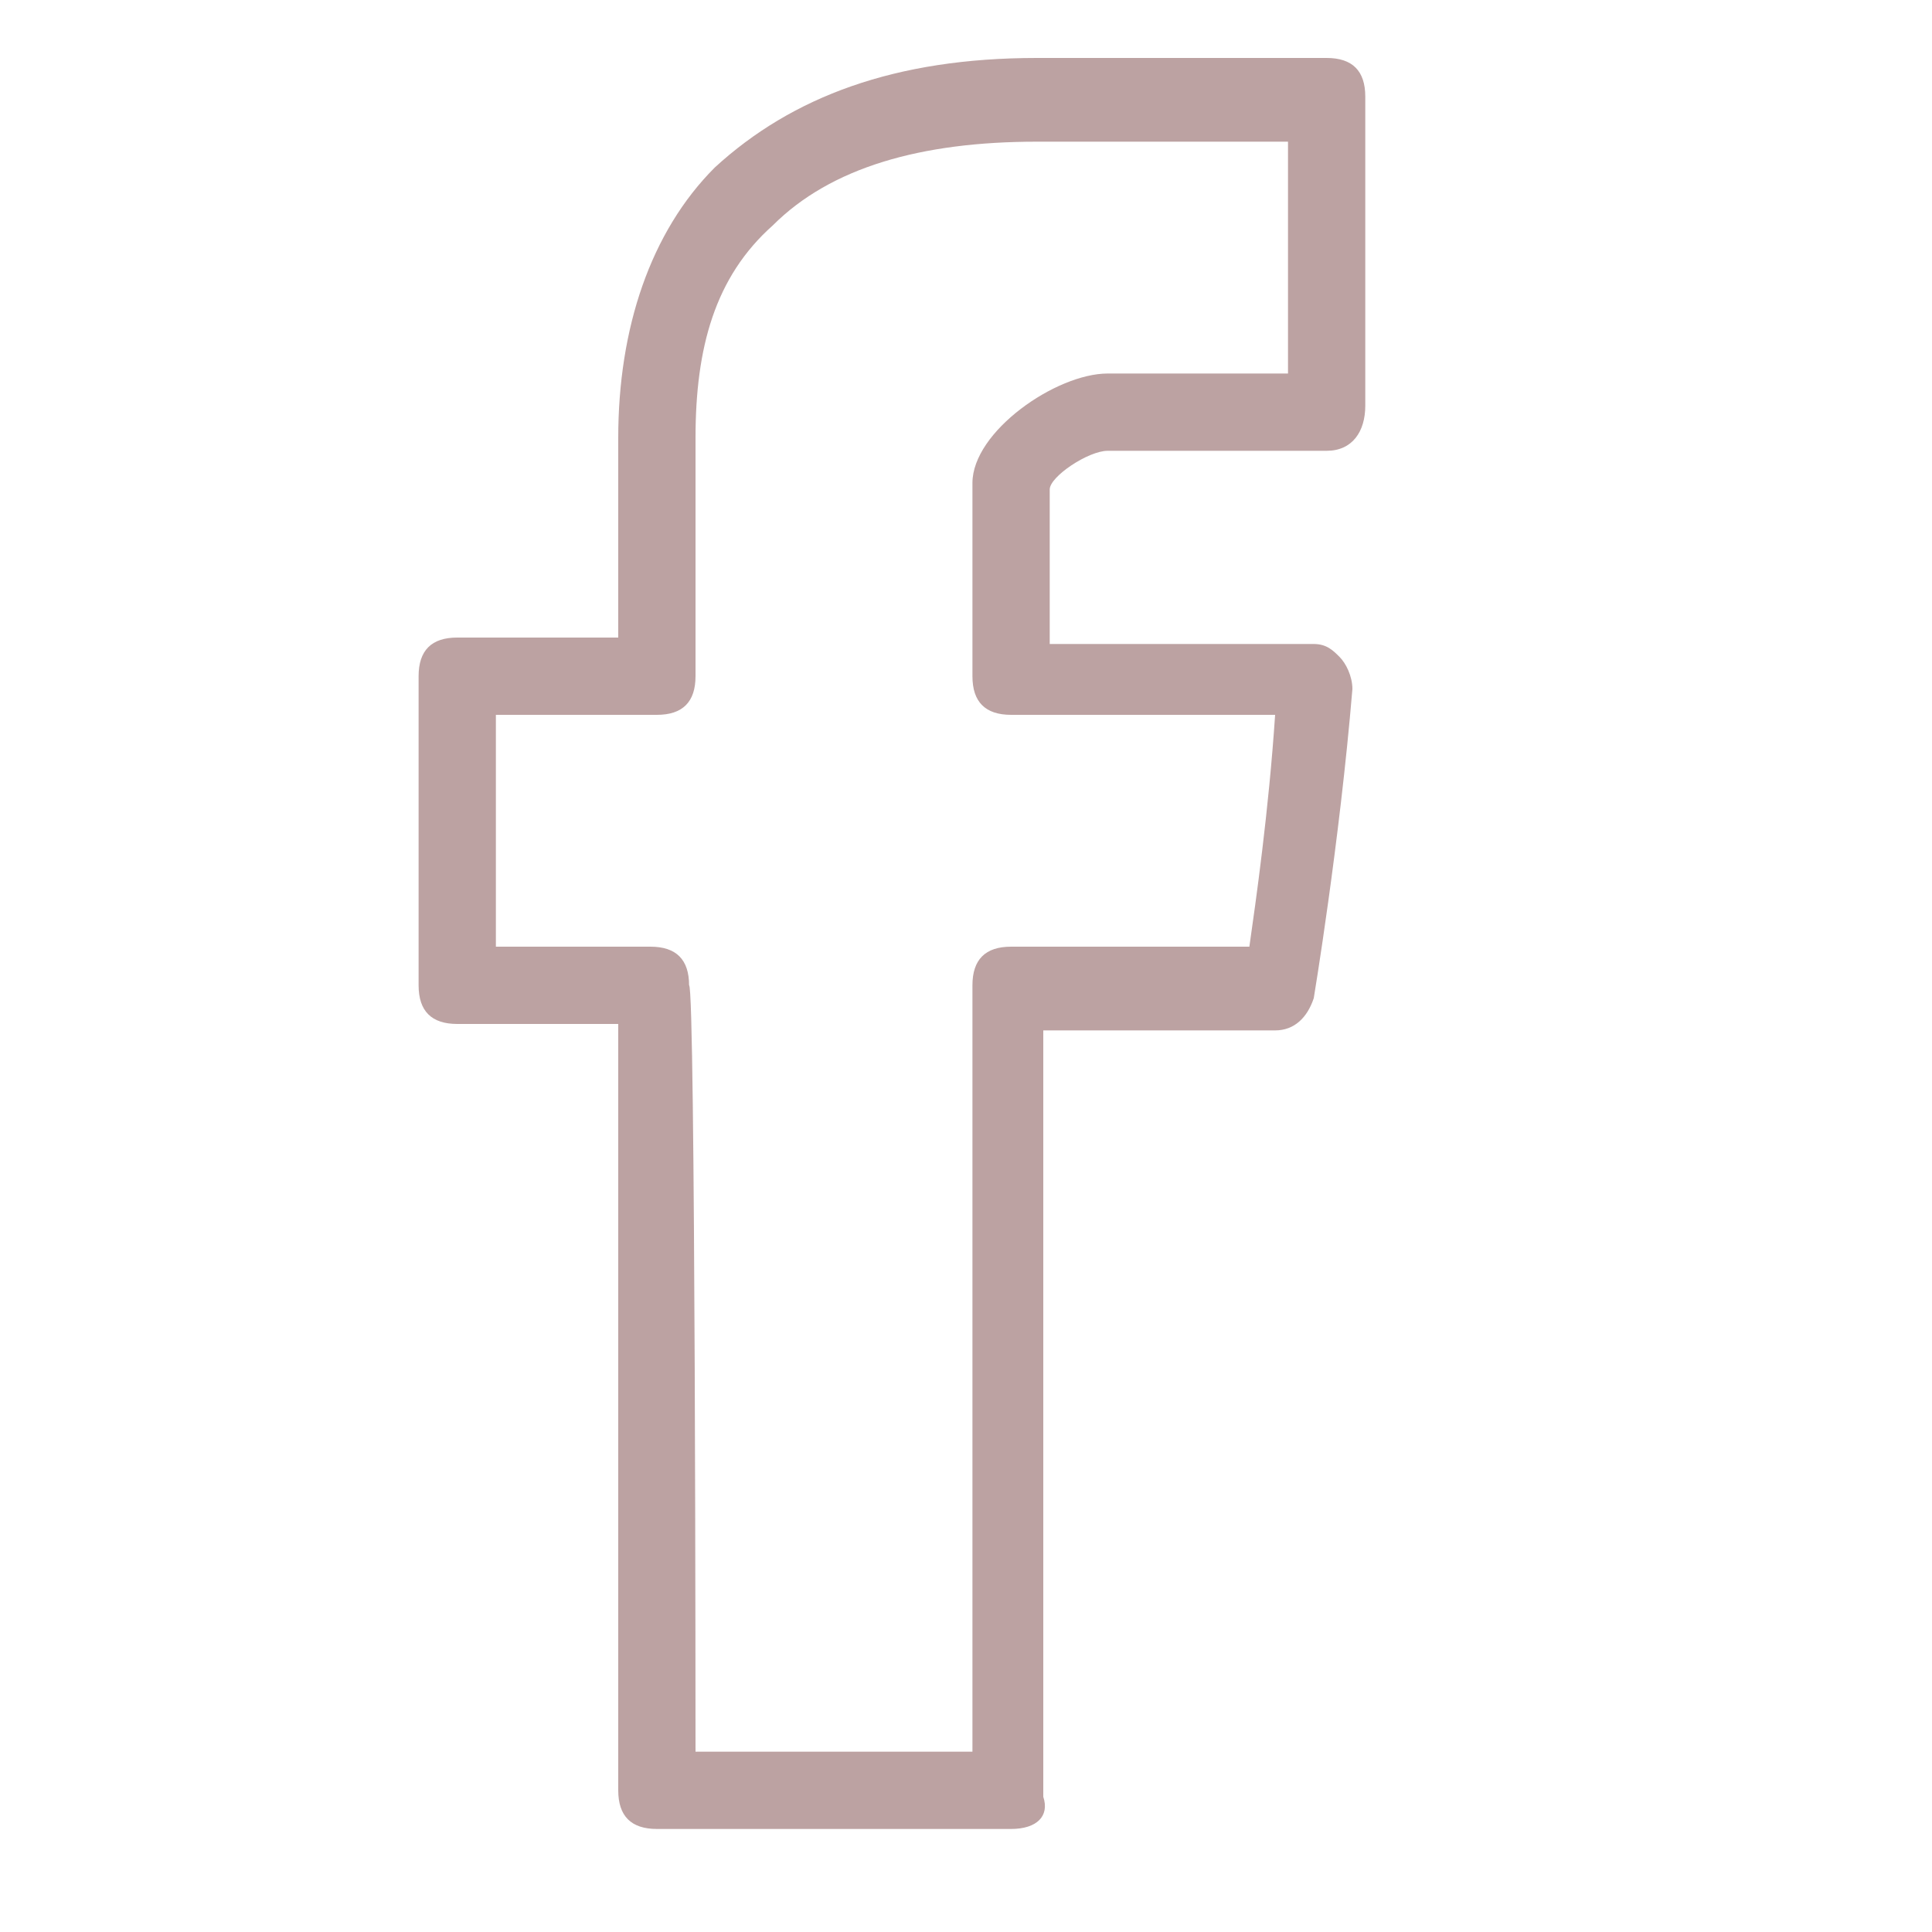
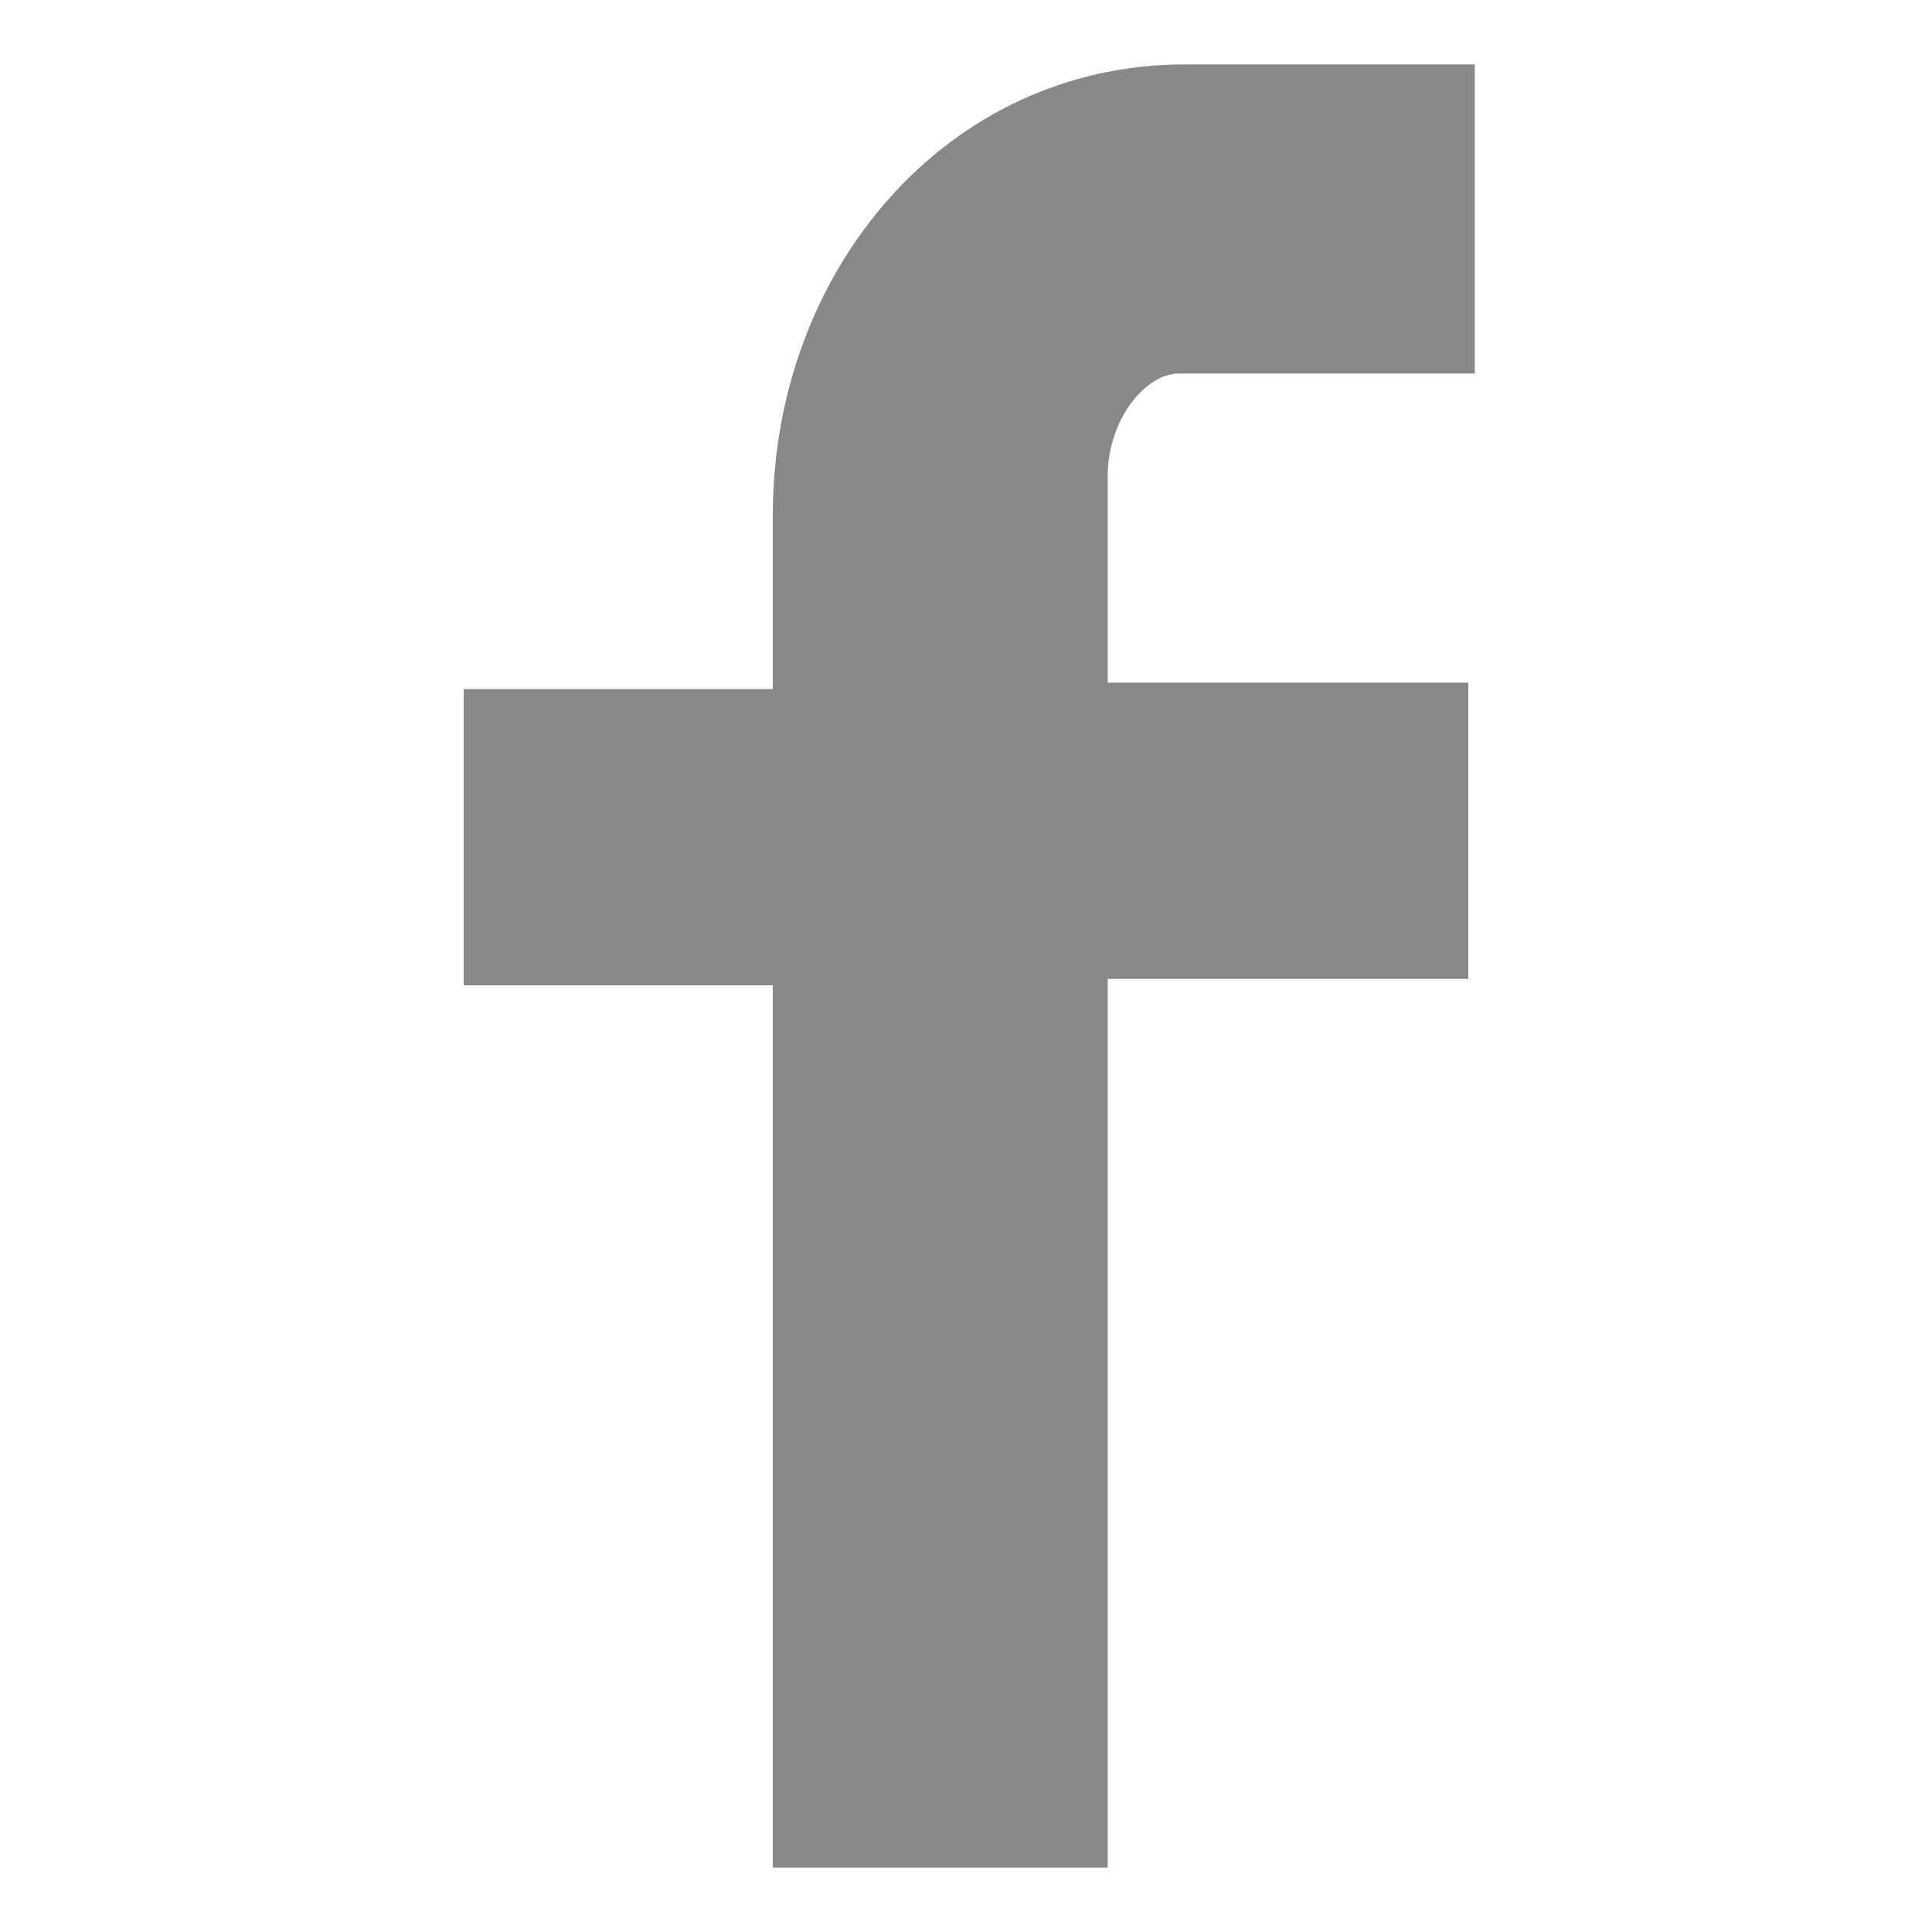
<svg xmlns="http://www.w3.org/2000/svg" id="Layer_1" width="30" height="30" viewBox="0 0 30 30">
-   <style>.st0{fill:#bca2a2}</style>
-   <path class="st0" d="M15.7 28.4h-5.5c-.4 0-.6-.2-.6-.6V15.9H7.1c-.4 0-.6-.2-.6-.6v-4.8c0-.4.2-.6.6-.6h2.5V6.8c0-1.7.5-3.2 1.5-4.2 1.2-1.1 2.8-1.7 5-1.7h4.5c.4 0 .6.2.6.6v4.8c0 .4-.2.7-.6.7h-3.4c-.3 0-.9.4-.9.6V10h4.1c.2 0 .3.1.4.2.1.1.2.3.2.5-.2 2.4-.6 4.8-.6 4.8-.1.3-.3.5-.6.5h-3.6v11.9c.1.3-.1.5-.5.5zm-4.9-1.2h4.3V15.3c0-.4.2-.6.6-.6h3.7c.1-.7.3-2.1.4-3.6h-4.1c-.4 0-.6-.2-.6-.6v-3c0-.8 1.3-1.7 2.1-1.7H20V2.2h-3.9c-1.8 0-3.2.4-4.1 1.3-.9.8-1.2 1.9-1.2 3.3v3.7c0 .4-.2.6-.6.6H7.7v3.6h2.4c.4 0 .6.2.6.6.1 0 .1 11.9.1 11.9z" />
+   <style>.st0{fill:#888}</style>
+   <path class="st0" d="M22.8 5.8h-4.5c-.5 0-1.1.7-1.1 1.6v3.2h5.6v4.6h-5.6V29H12V15.3H7.2v-4.6H12V8c0-3.8 2.7-7 6.4-7h4.5v4.8h-.1z" />
</svg>
